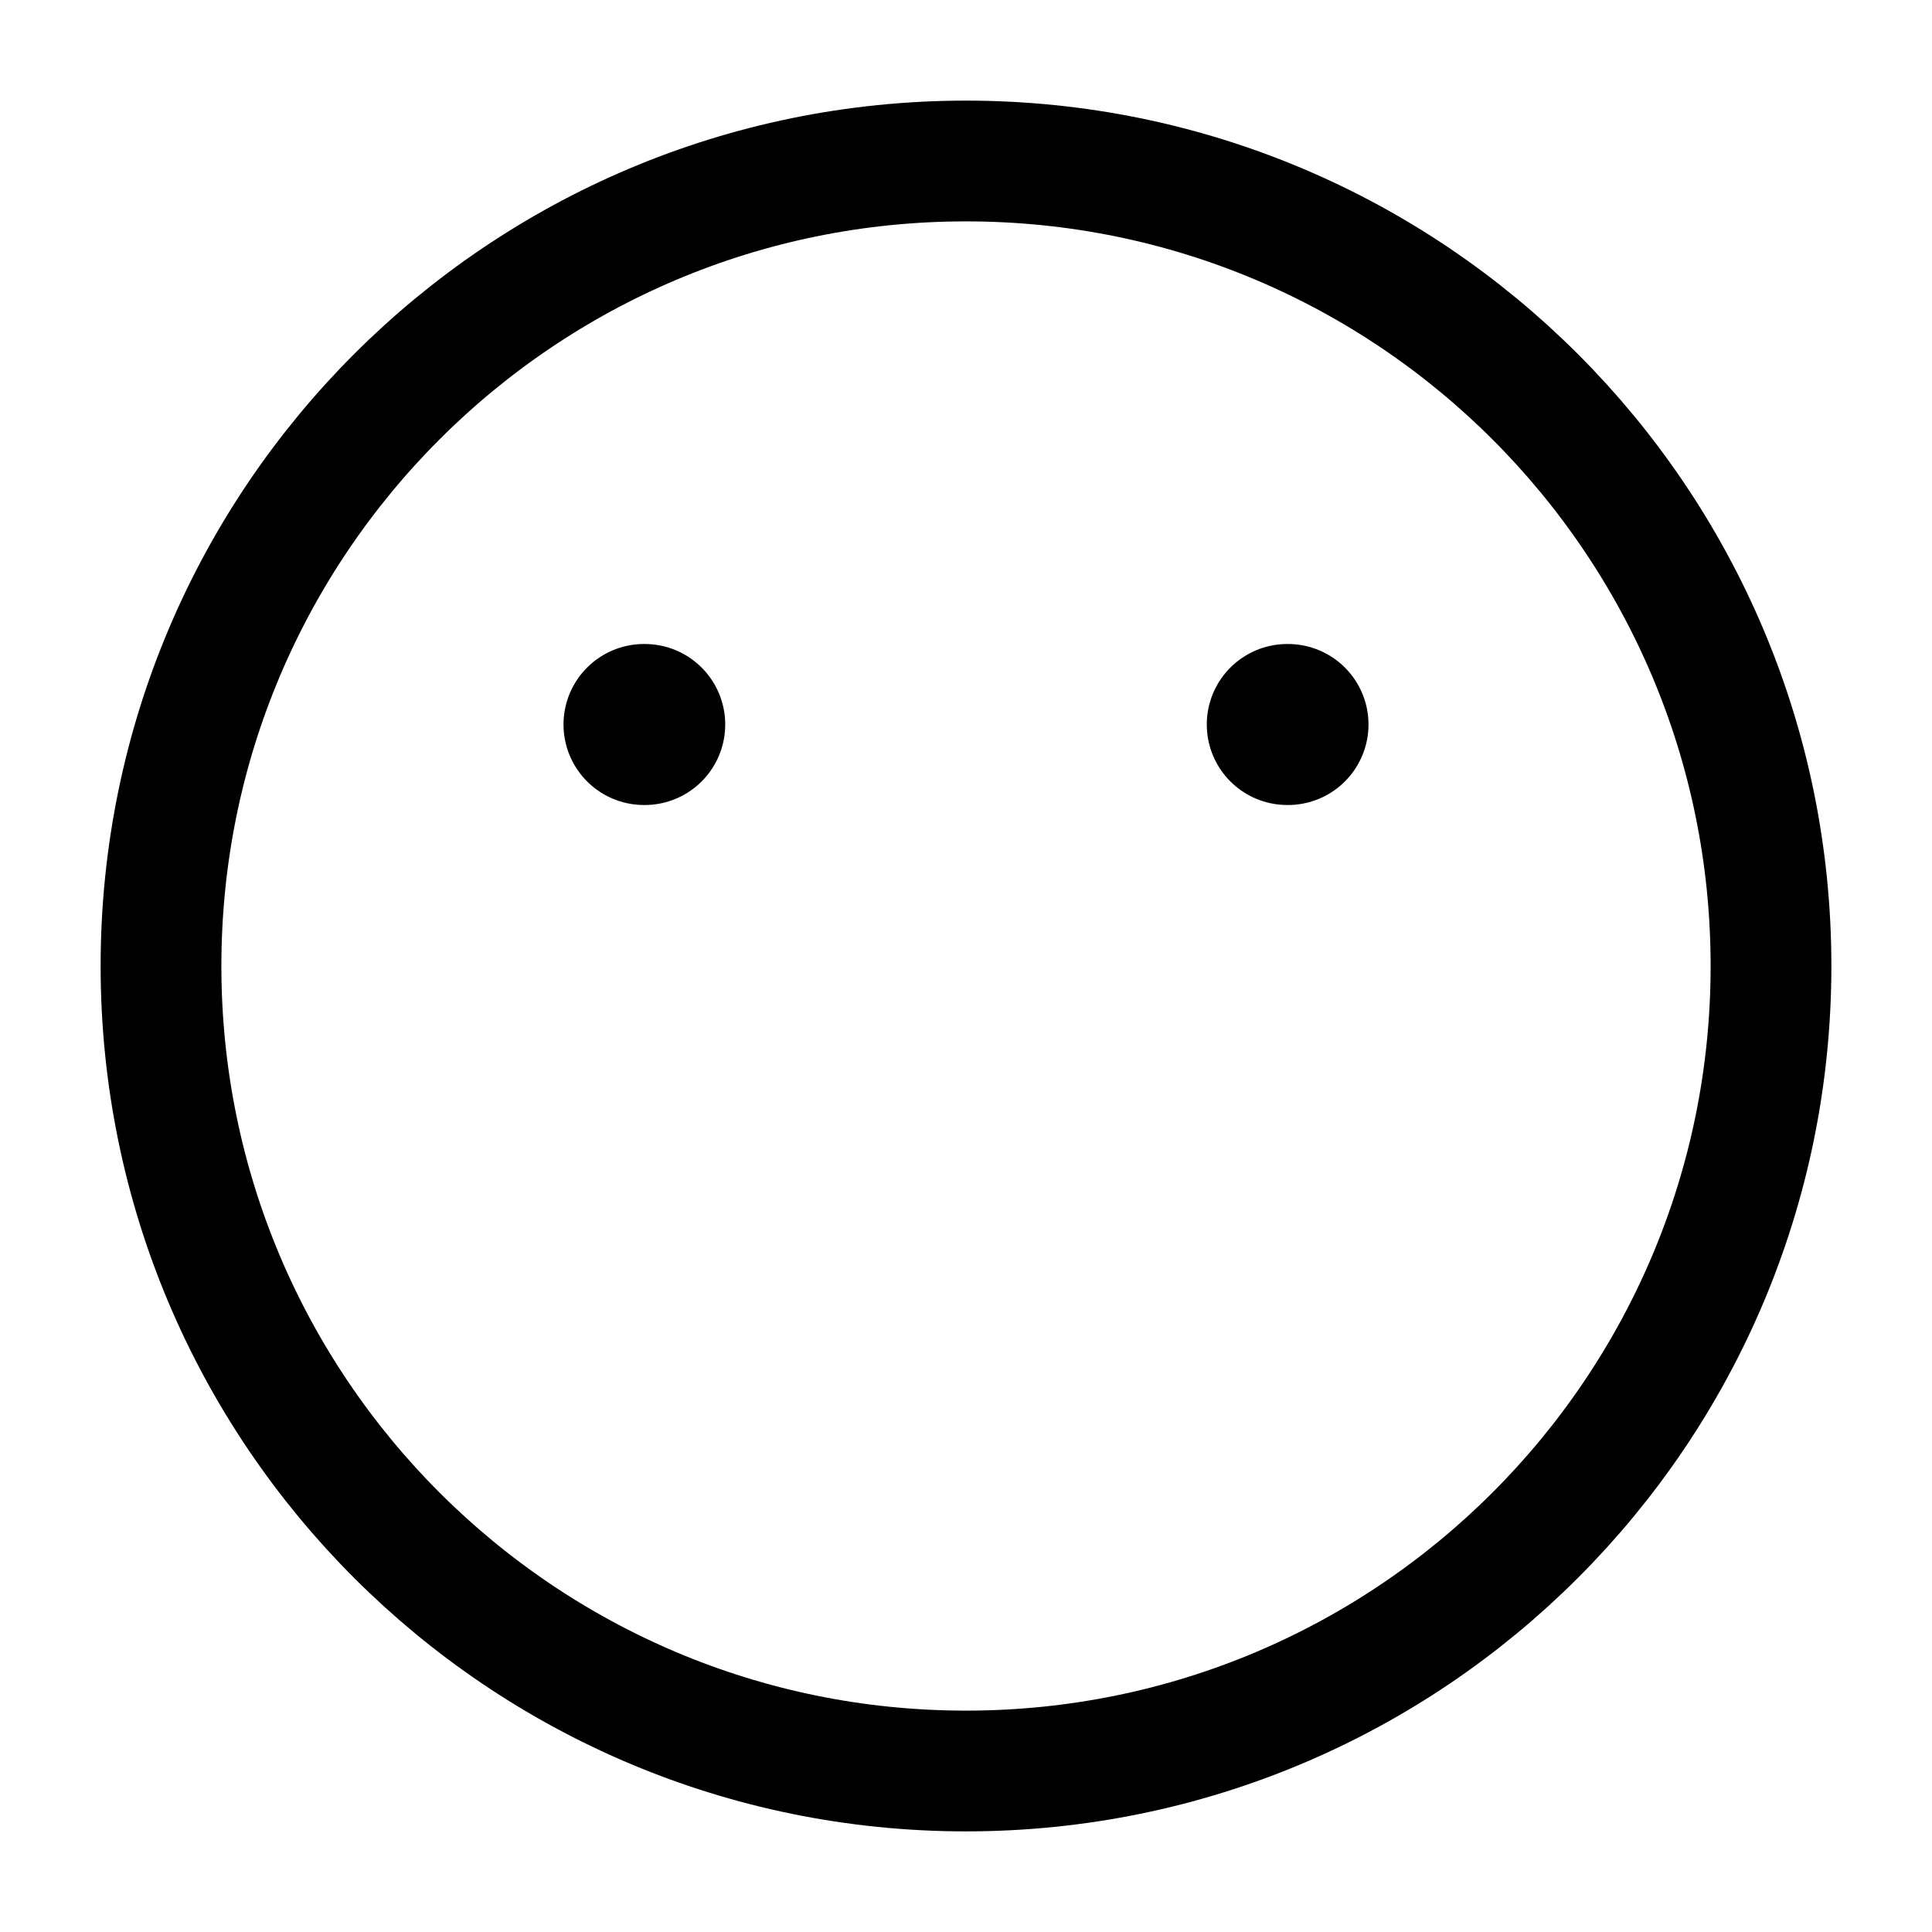
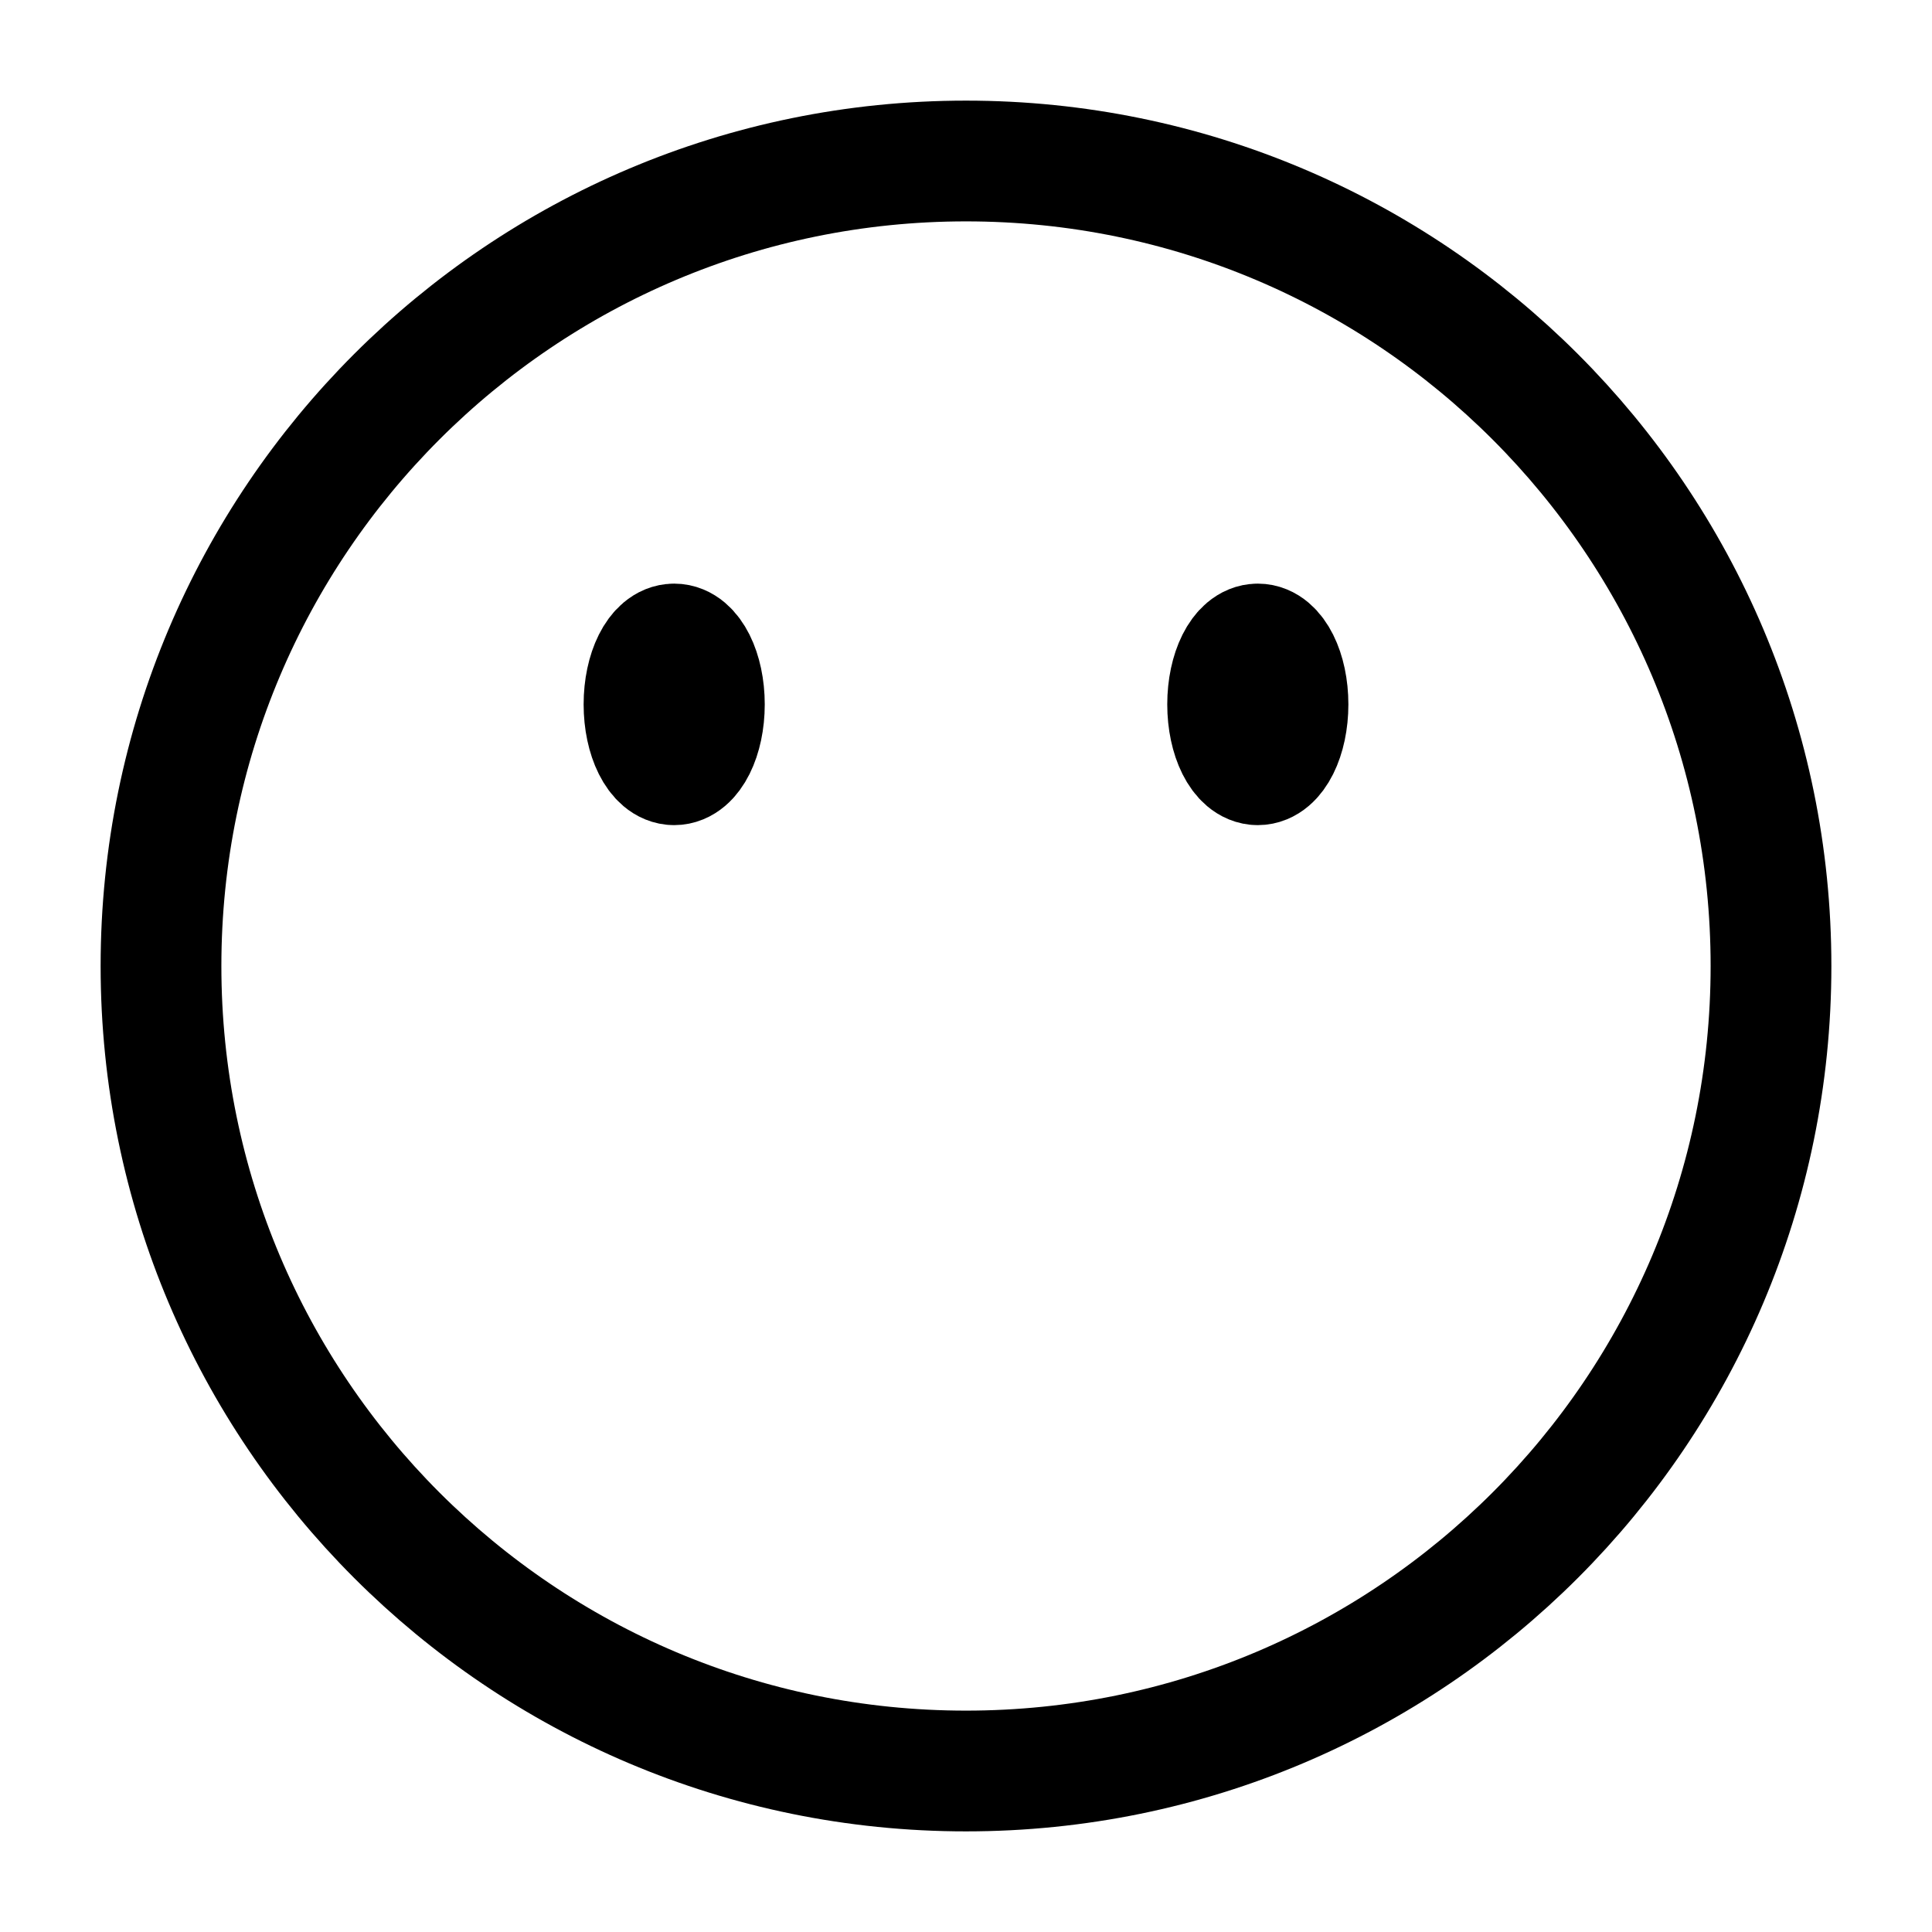
<svg xmlns="http://www.w3.org/2000/svg" fill="none" viewBox="0 0 24 24">
  <circle cx="12" cy="12" r="10" stroke="currentColor" stroke-linecap="round" stroke-linejoin="round" stroke-width="1.5" />
-   <path stroke="currentColor" stroke-linecap="round" stroke-linejoin="round" stroke-width="2" d="M8.009 9H8m8 0h-.009" />
+   <path stroke="currentColor" stroke-linecap="round" stroke-linejoin="round" stroke-width="1.5" d="M15.625 8.387v.53m-7.25-.53v.53m.375-.167c0-.414-.168-.75-.375-.75S8 8.336 8 8.75s.168.75.375.75.375-.336.375-.75m7.25 0c0-.414-.168-.75-.375-.75s-.375.336-.375.75.168.75.375.75.375-.336.375-.75" />
</svg>
